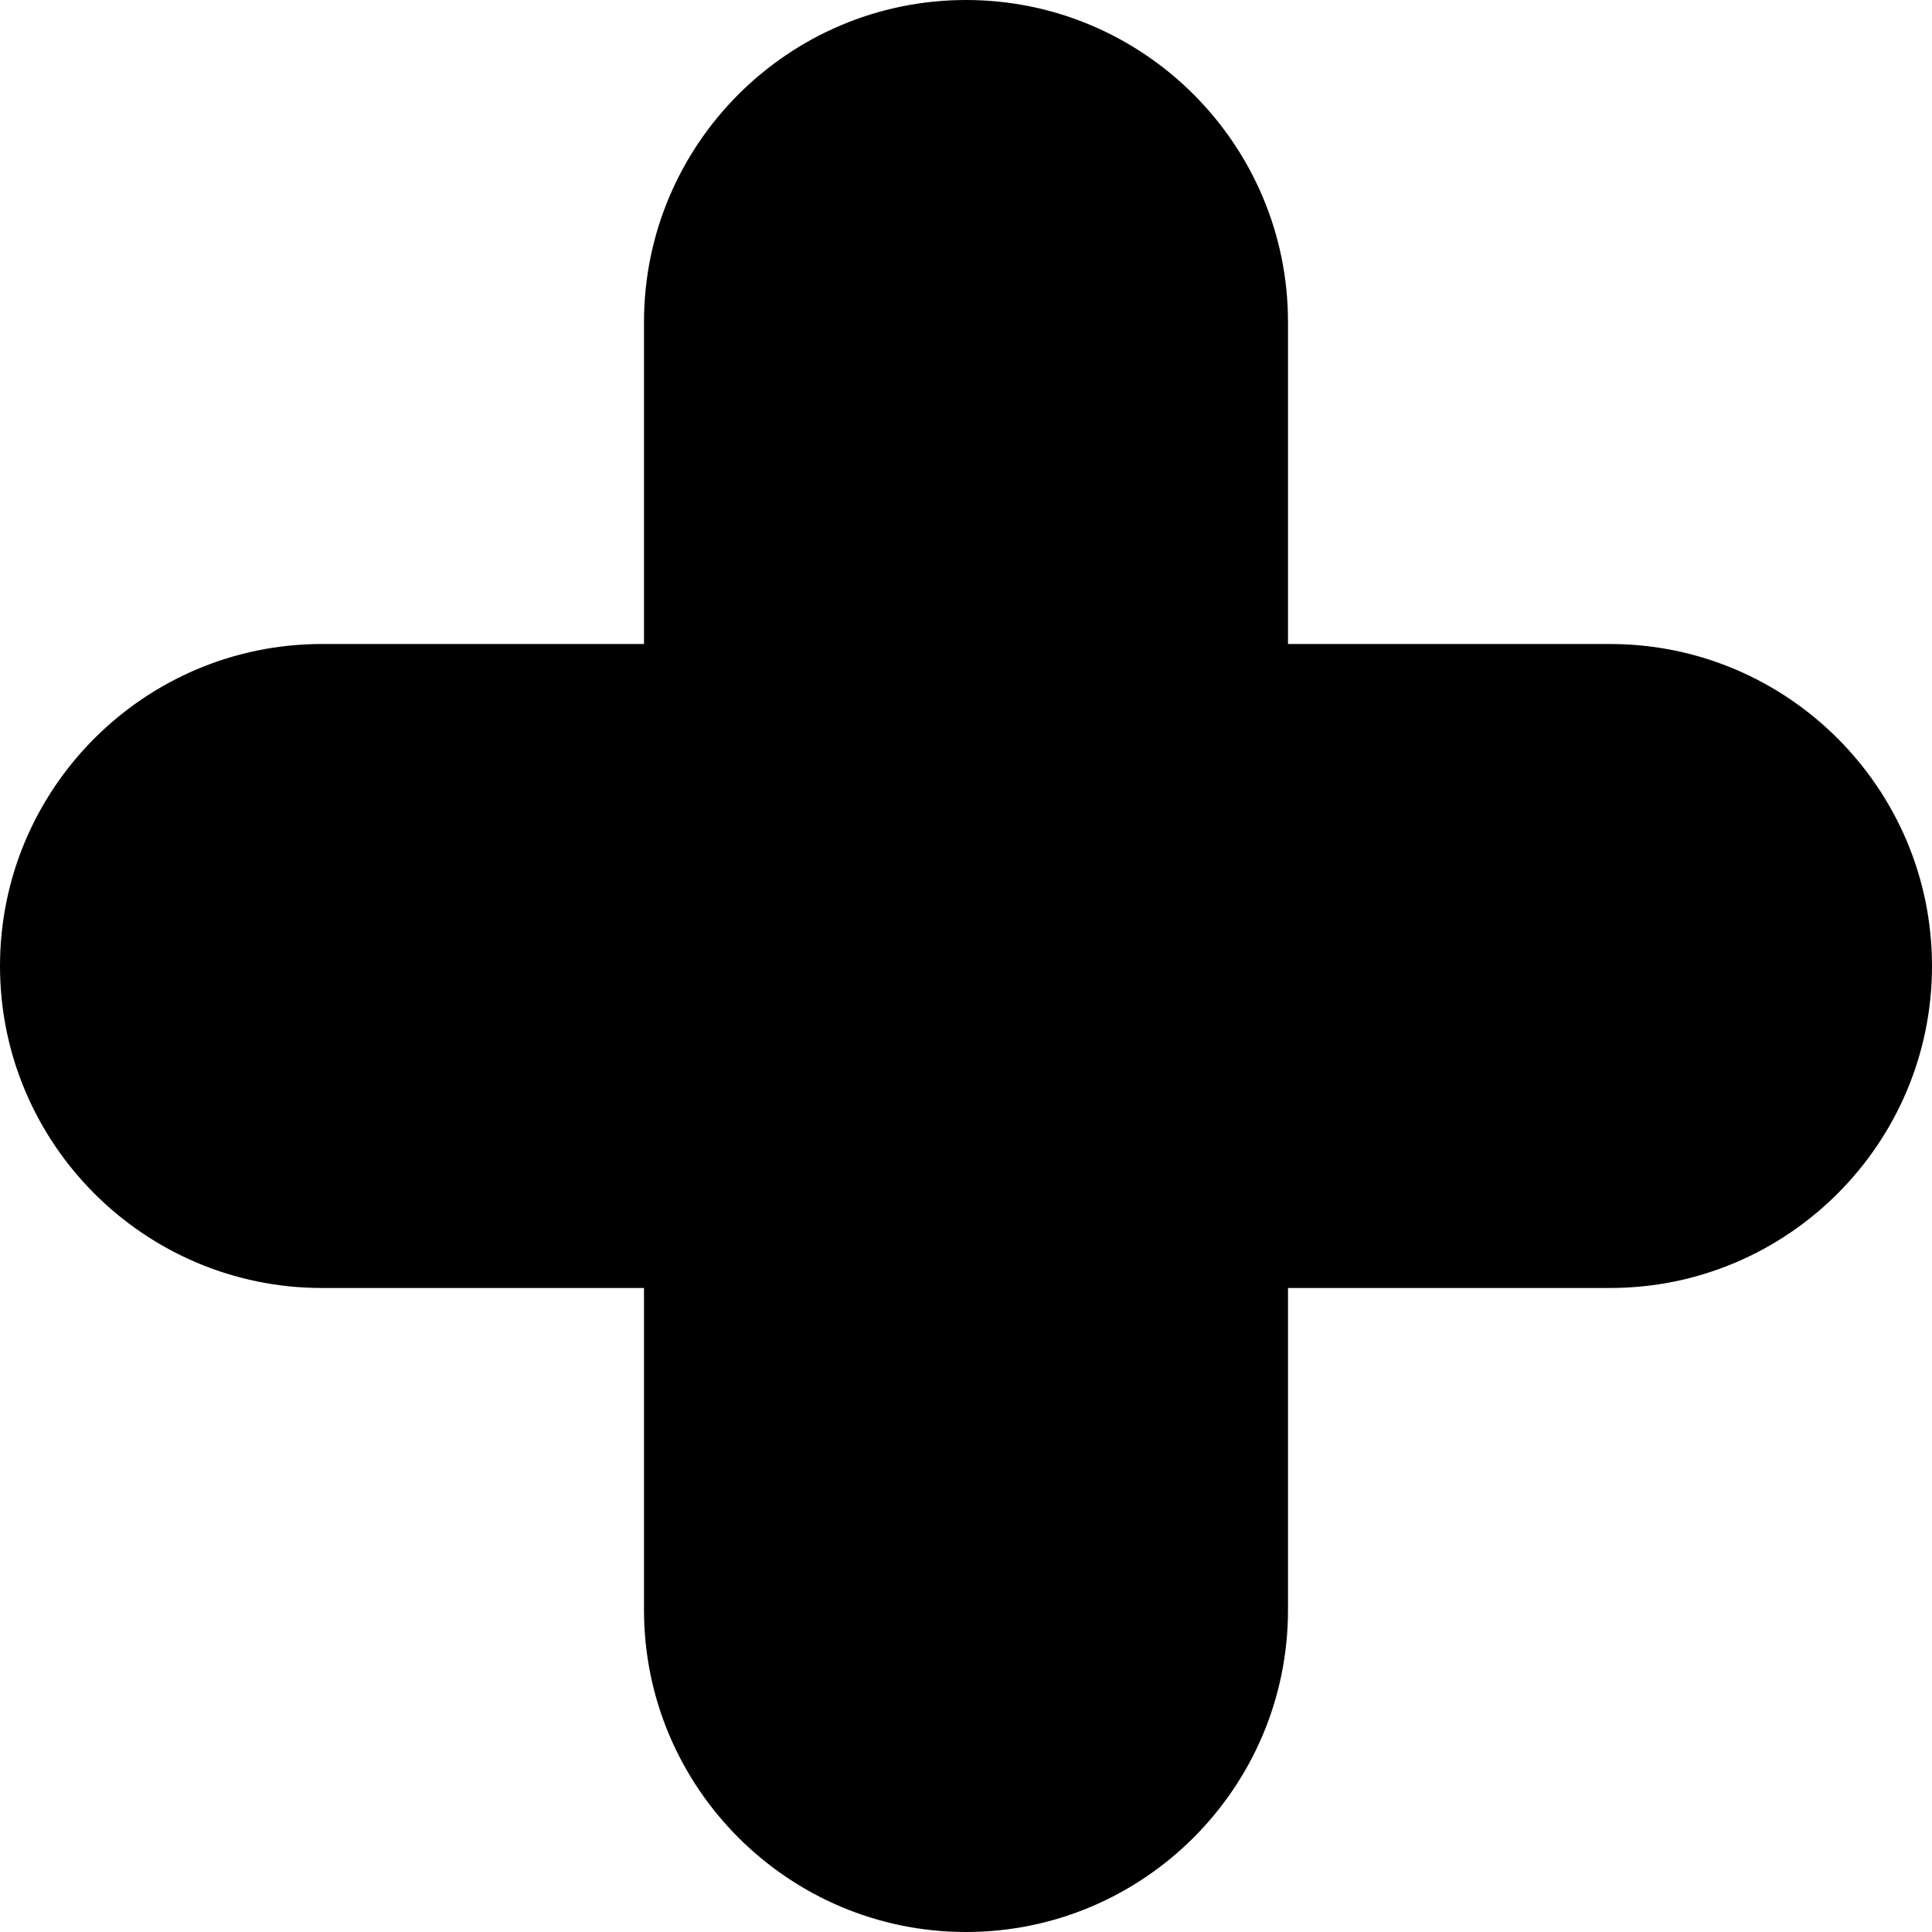
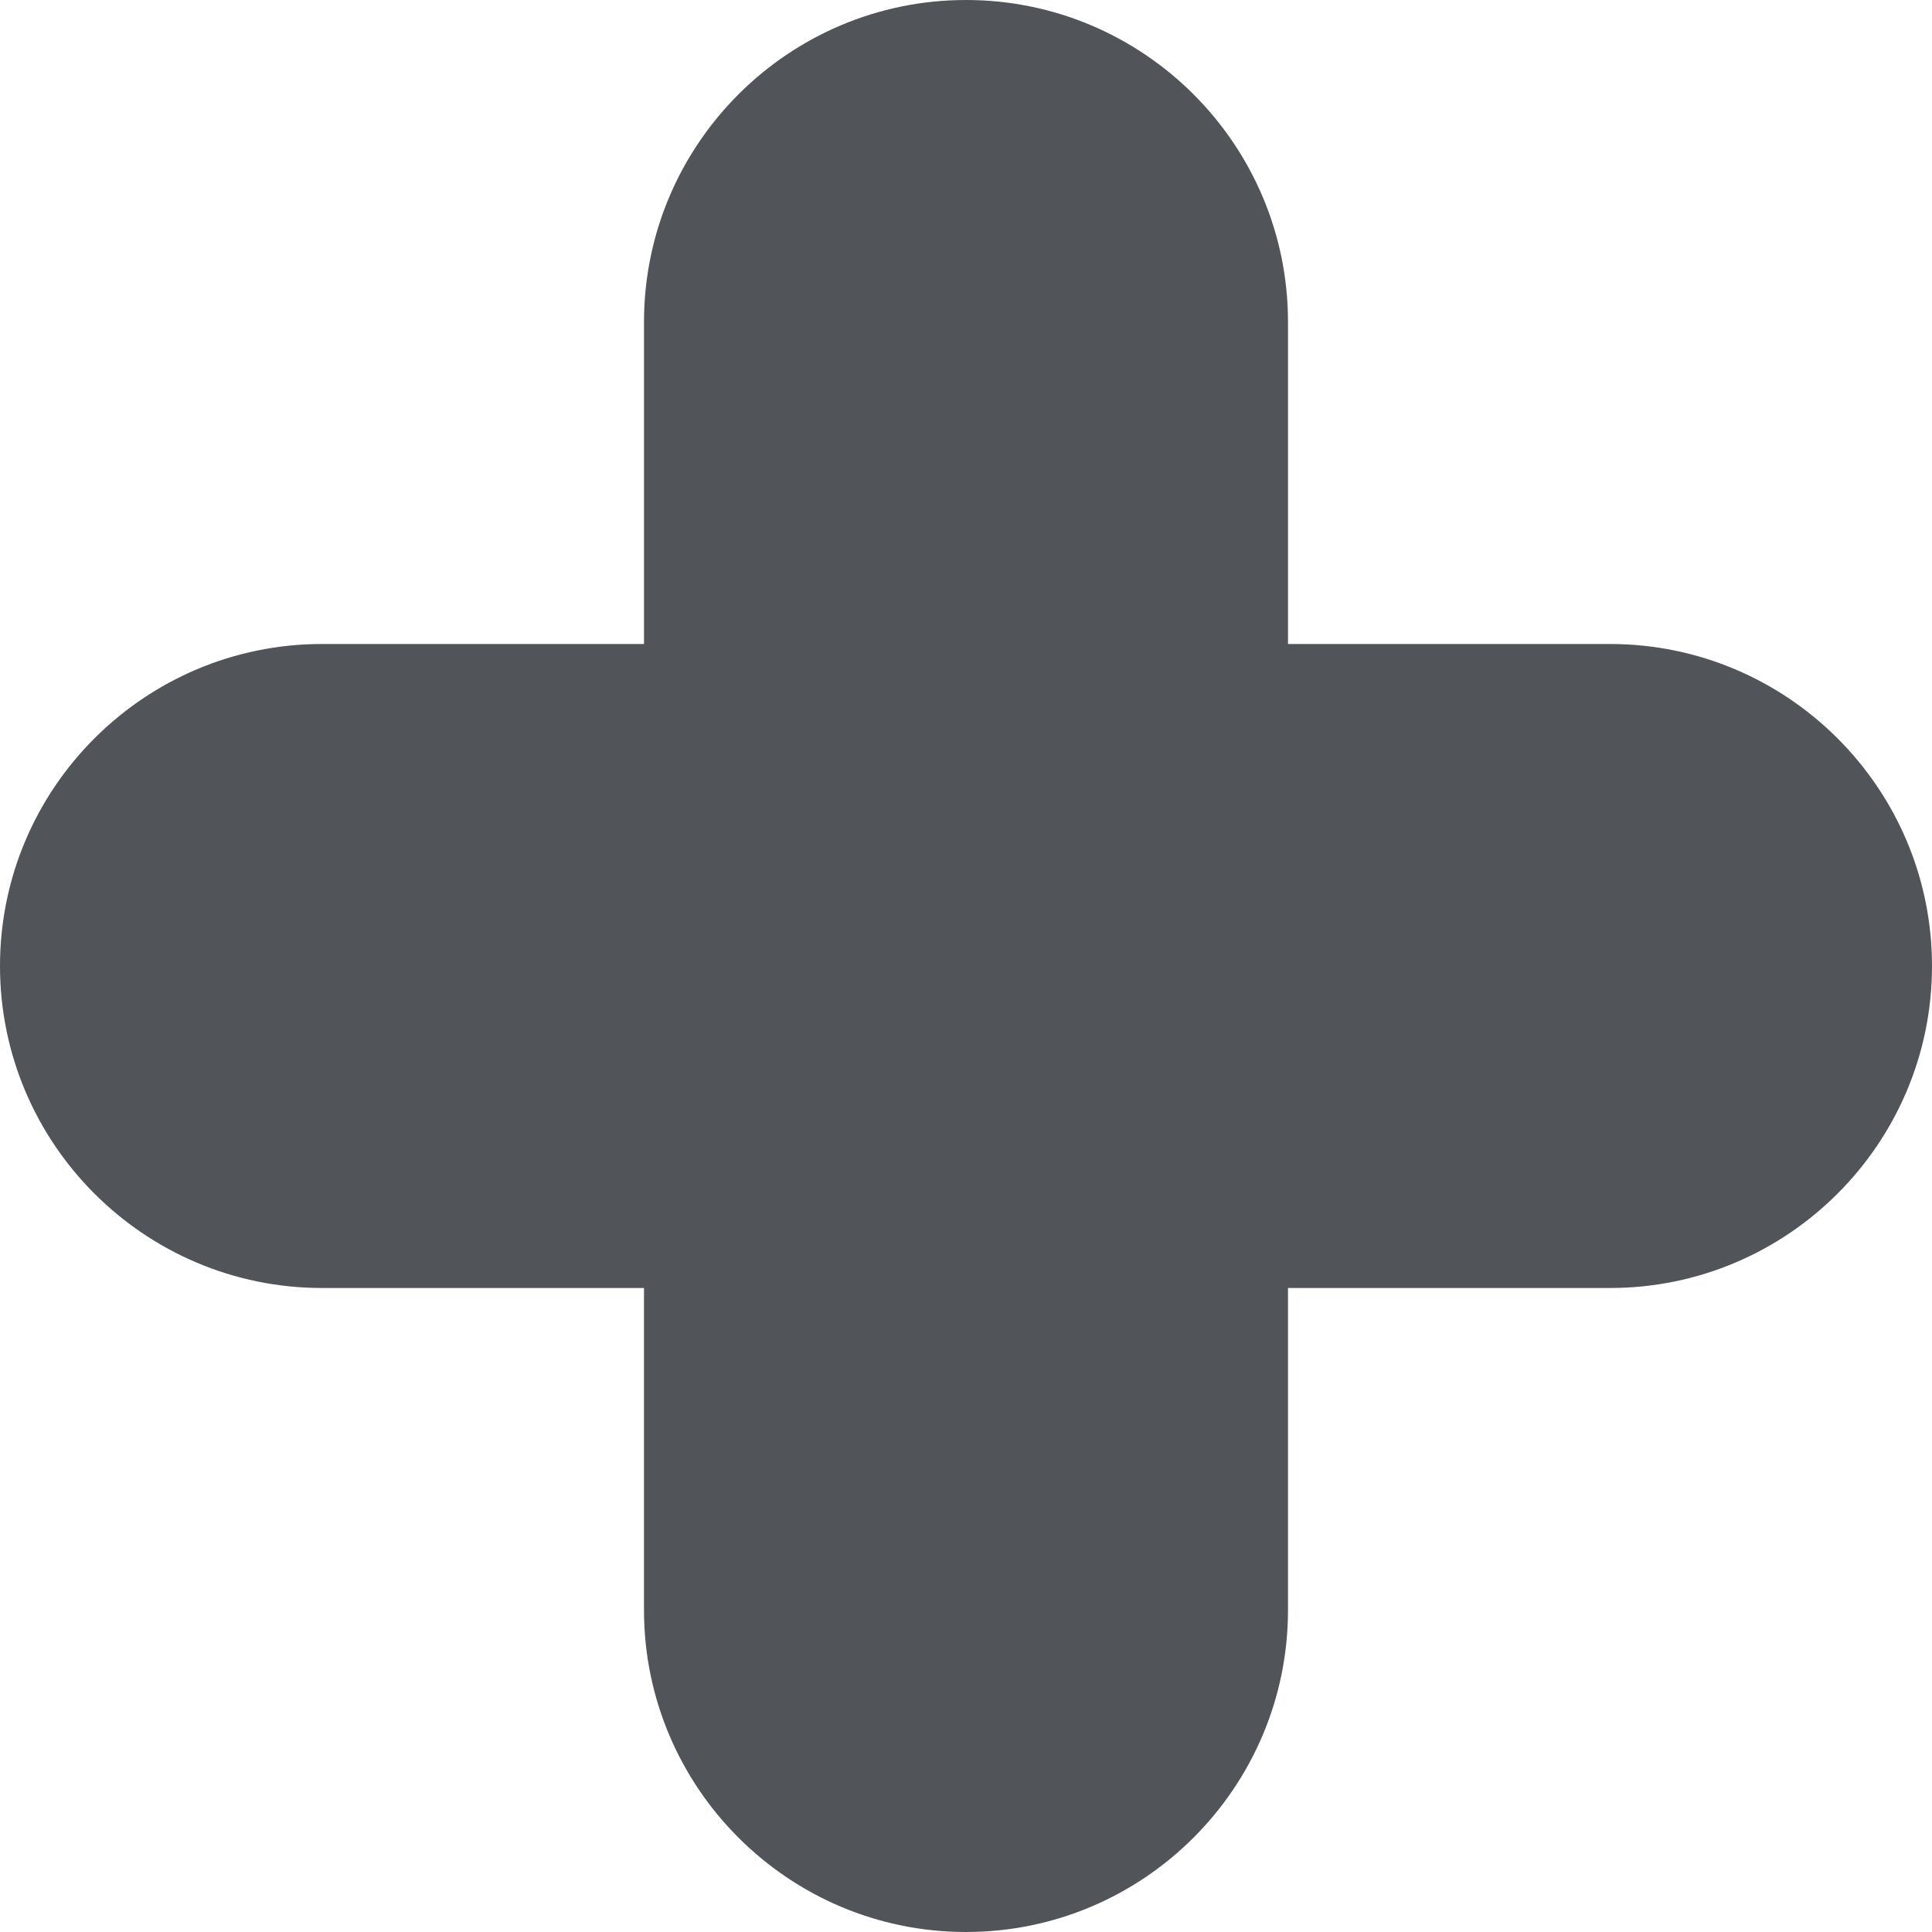
- <svg xmlns="http://www.w3.org/2000/svg" version="1.1" id="Layer_1" x="0px" y="0px" viewBox="0 0 512 512" style="enable-background:new 0 0 512 512;" xml:space="preserve">
+ <svg xmlns="http://www.w3.org/2000/svg" version="1.1" id="Layer_1" x="0px" y="0px" viewBox="0 0 512 512" style="enable-background:new 0 0 512 512; fill: #515459" xml:space="preserve">
  <g>
    <g>
      <path d="M426.667,170.667h-85.333V85.333C341.333,38.272,303.061,0,256,0s-85.333,38.272-85.333,85.333v85.333H85.333    C38.272,170.667,0,208.939,0,256s38.272,85.333,85.333,85.333h85.333v85.333C170.667,473.728,208.939,512,256,512    s85.333-38.272,85.333-85.333v-85.333h85.333C473.728,341.333,512,303.061,512,256S473.728,170.667,426.667,170.667z" />
    </g>
  </g>
  <g>
</g>
  <g>
</g>
  <g>
</g>
  <g>
</g>
  <g>
</g>
  <g>
</g>
  <g>
</g>
  <g>
</g>
  <g>
</g>
  <g>
</g>
  <g>
</g>
  <g>
</g>
  <g>
</g>
  <g>
</g>
  <g>
</g>
</svg>
